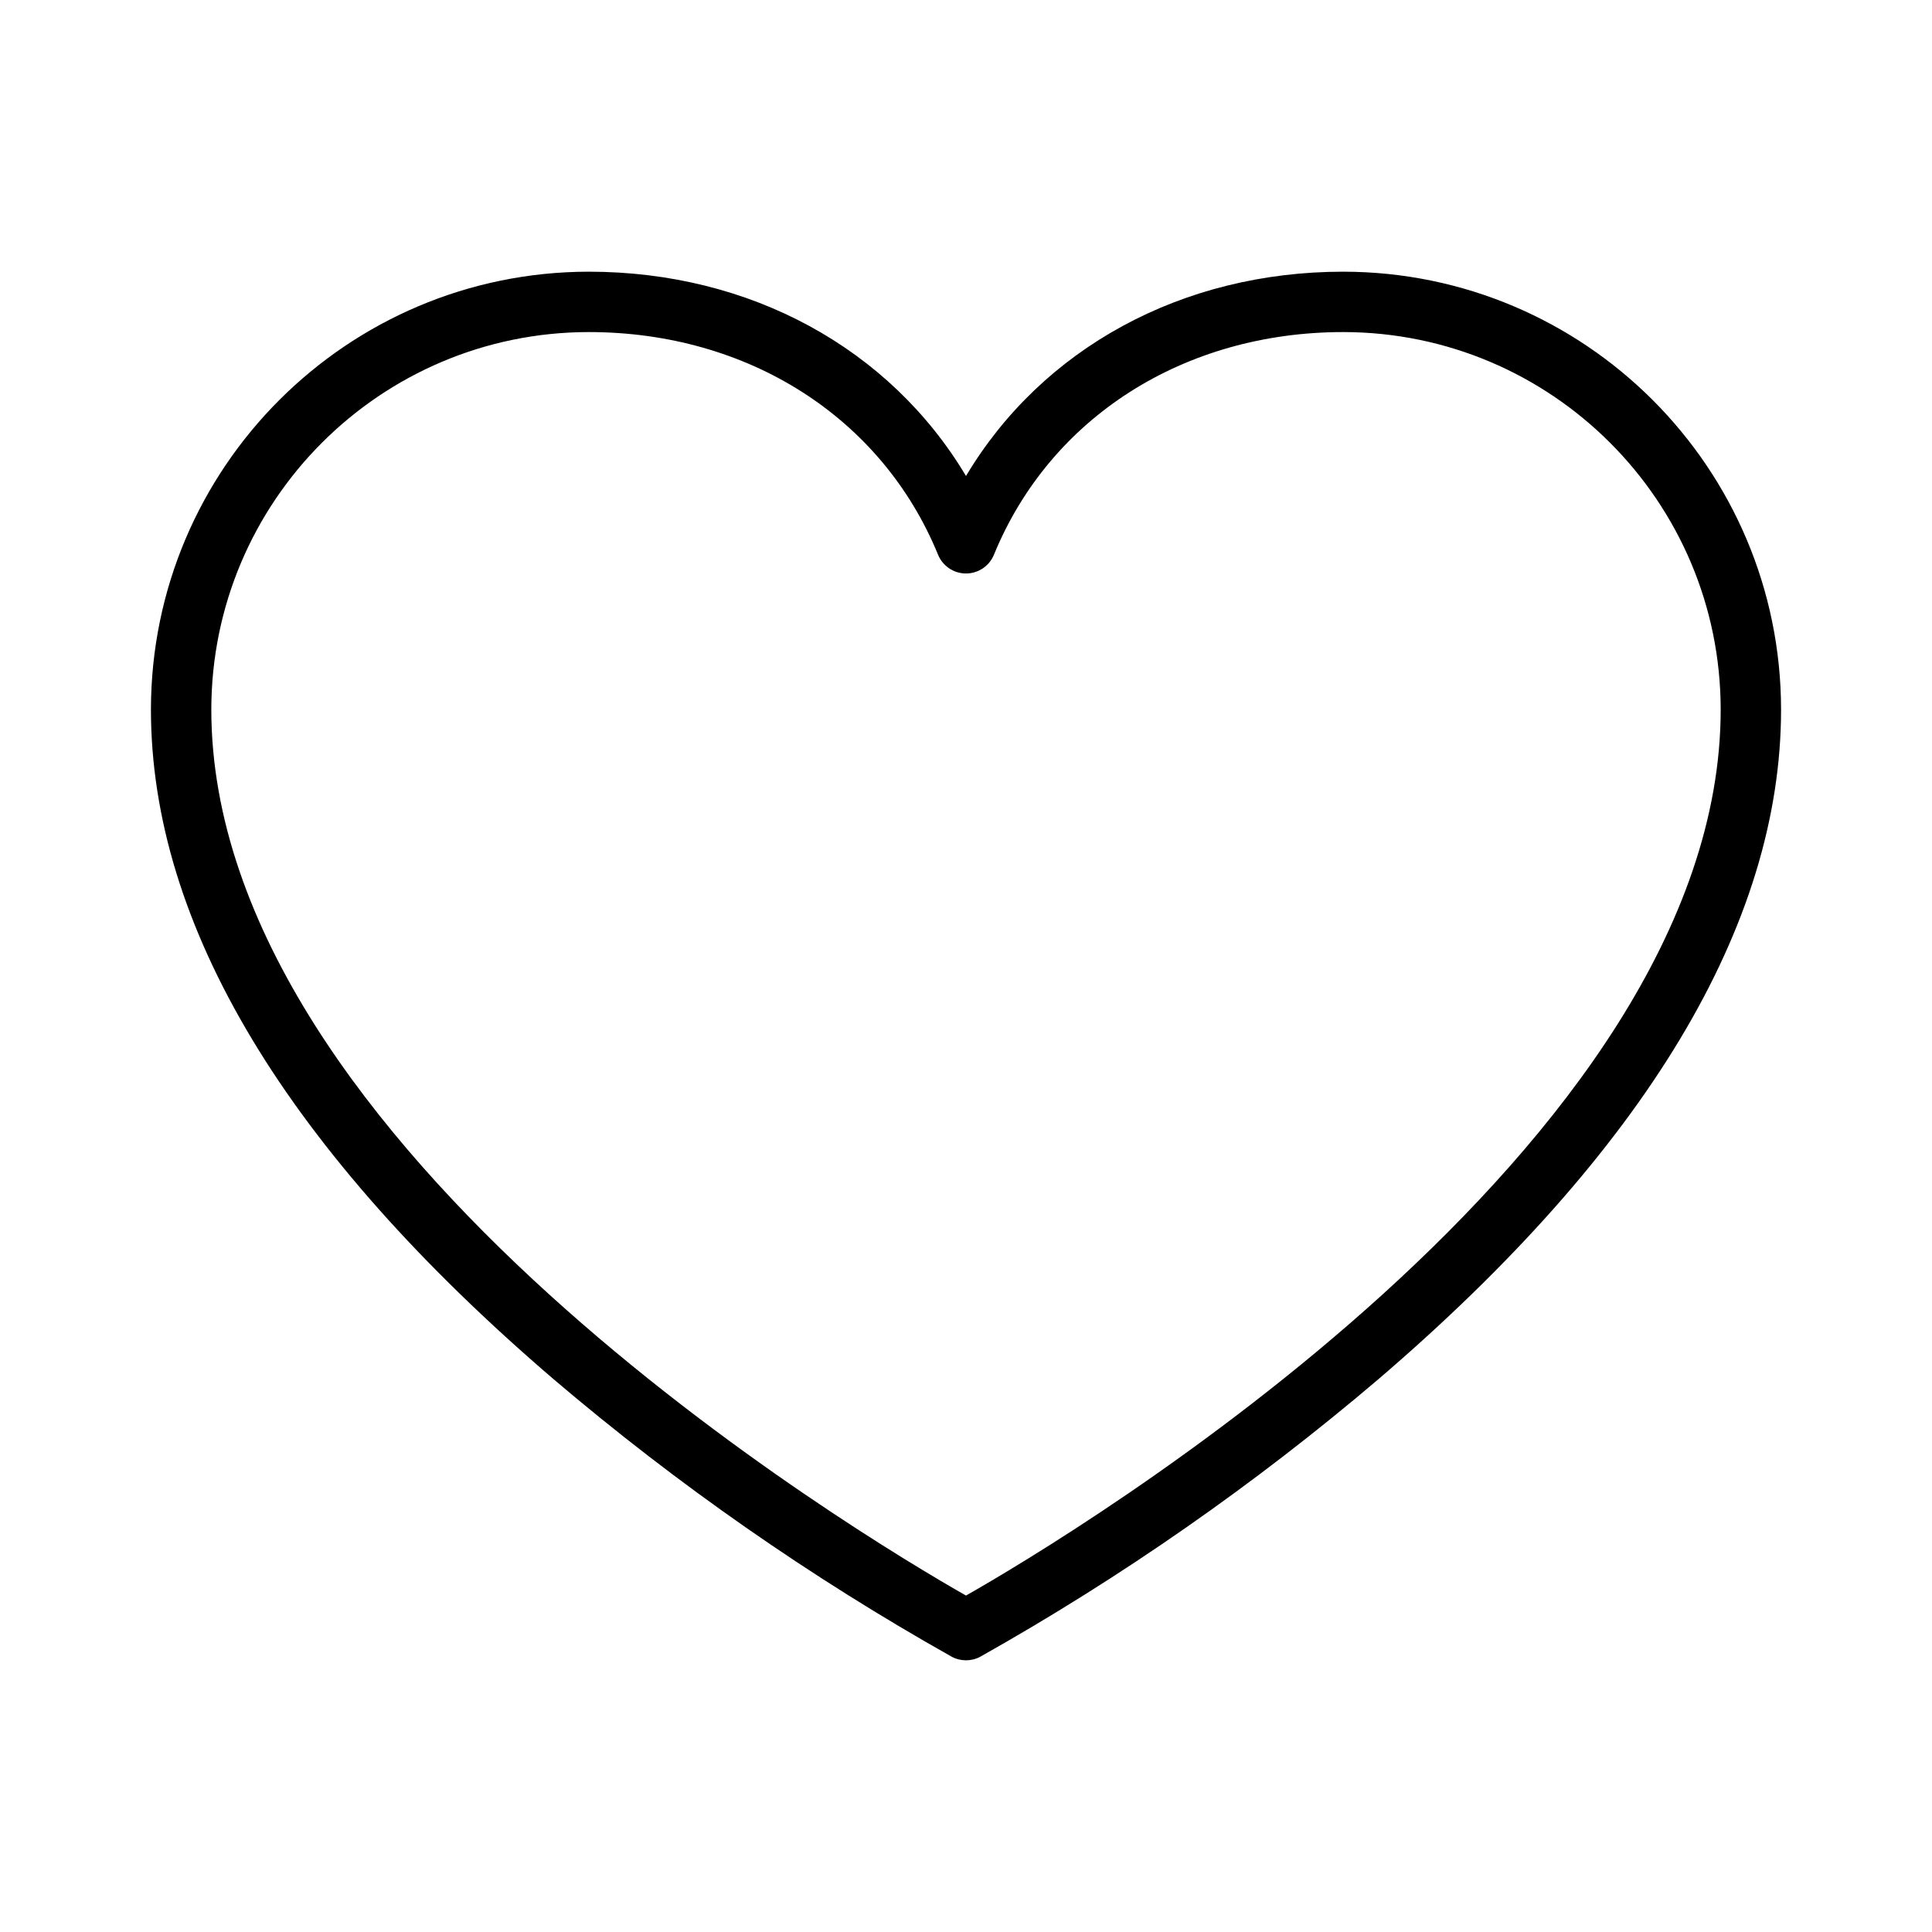
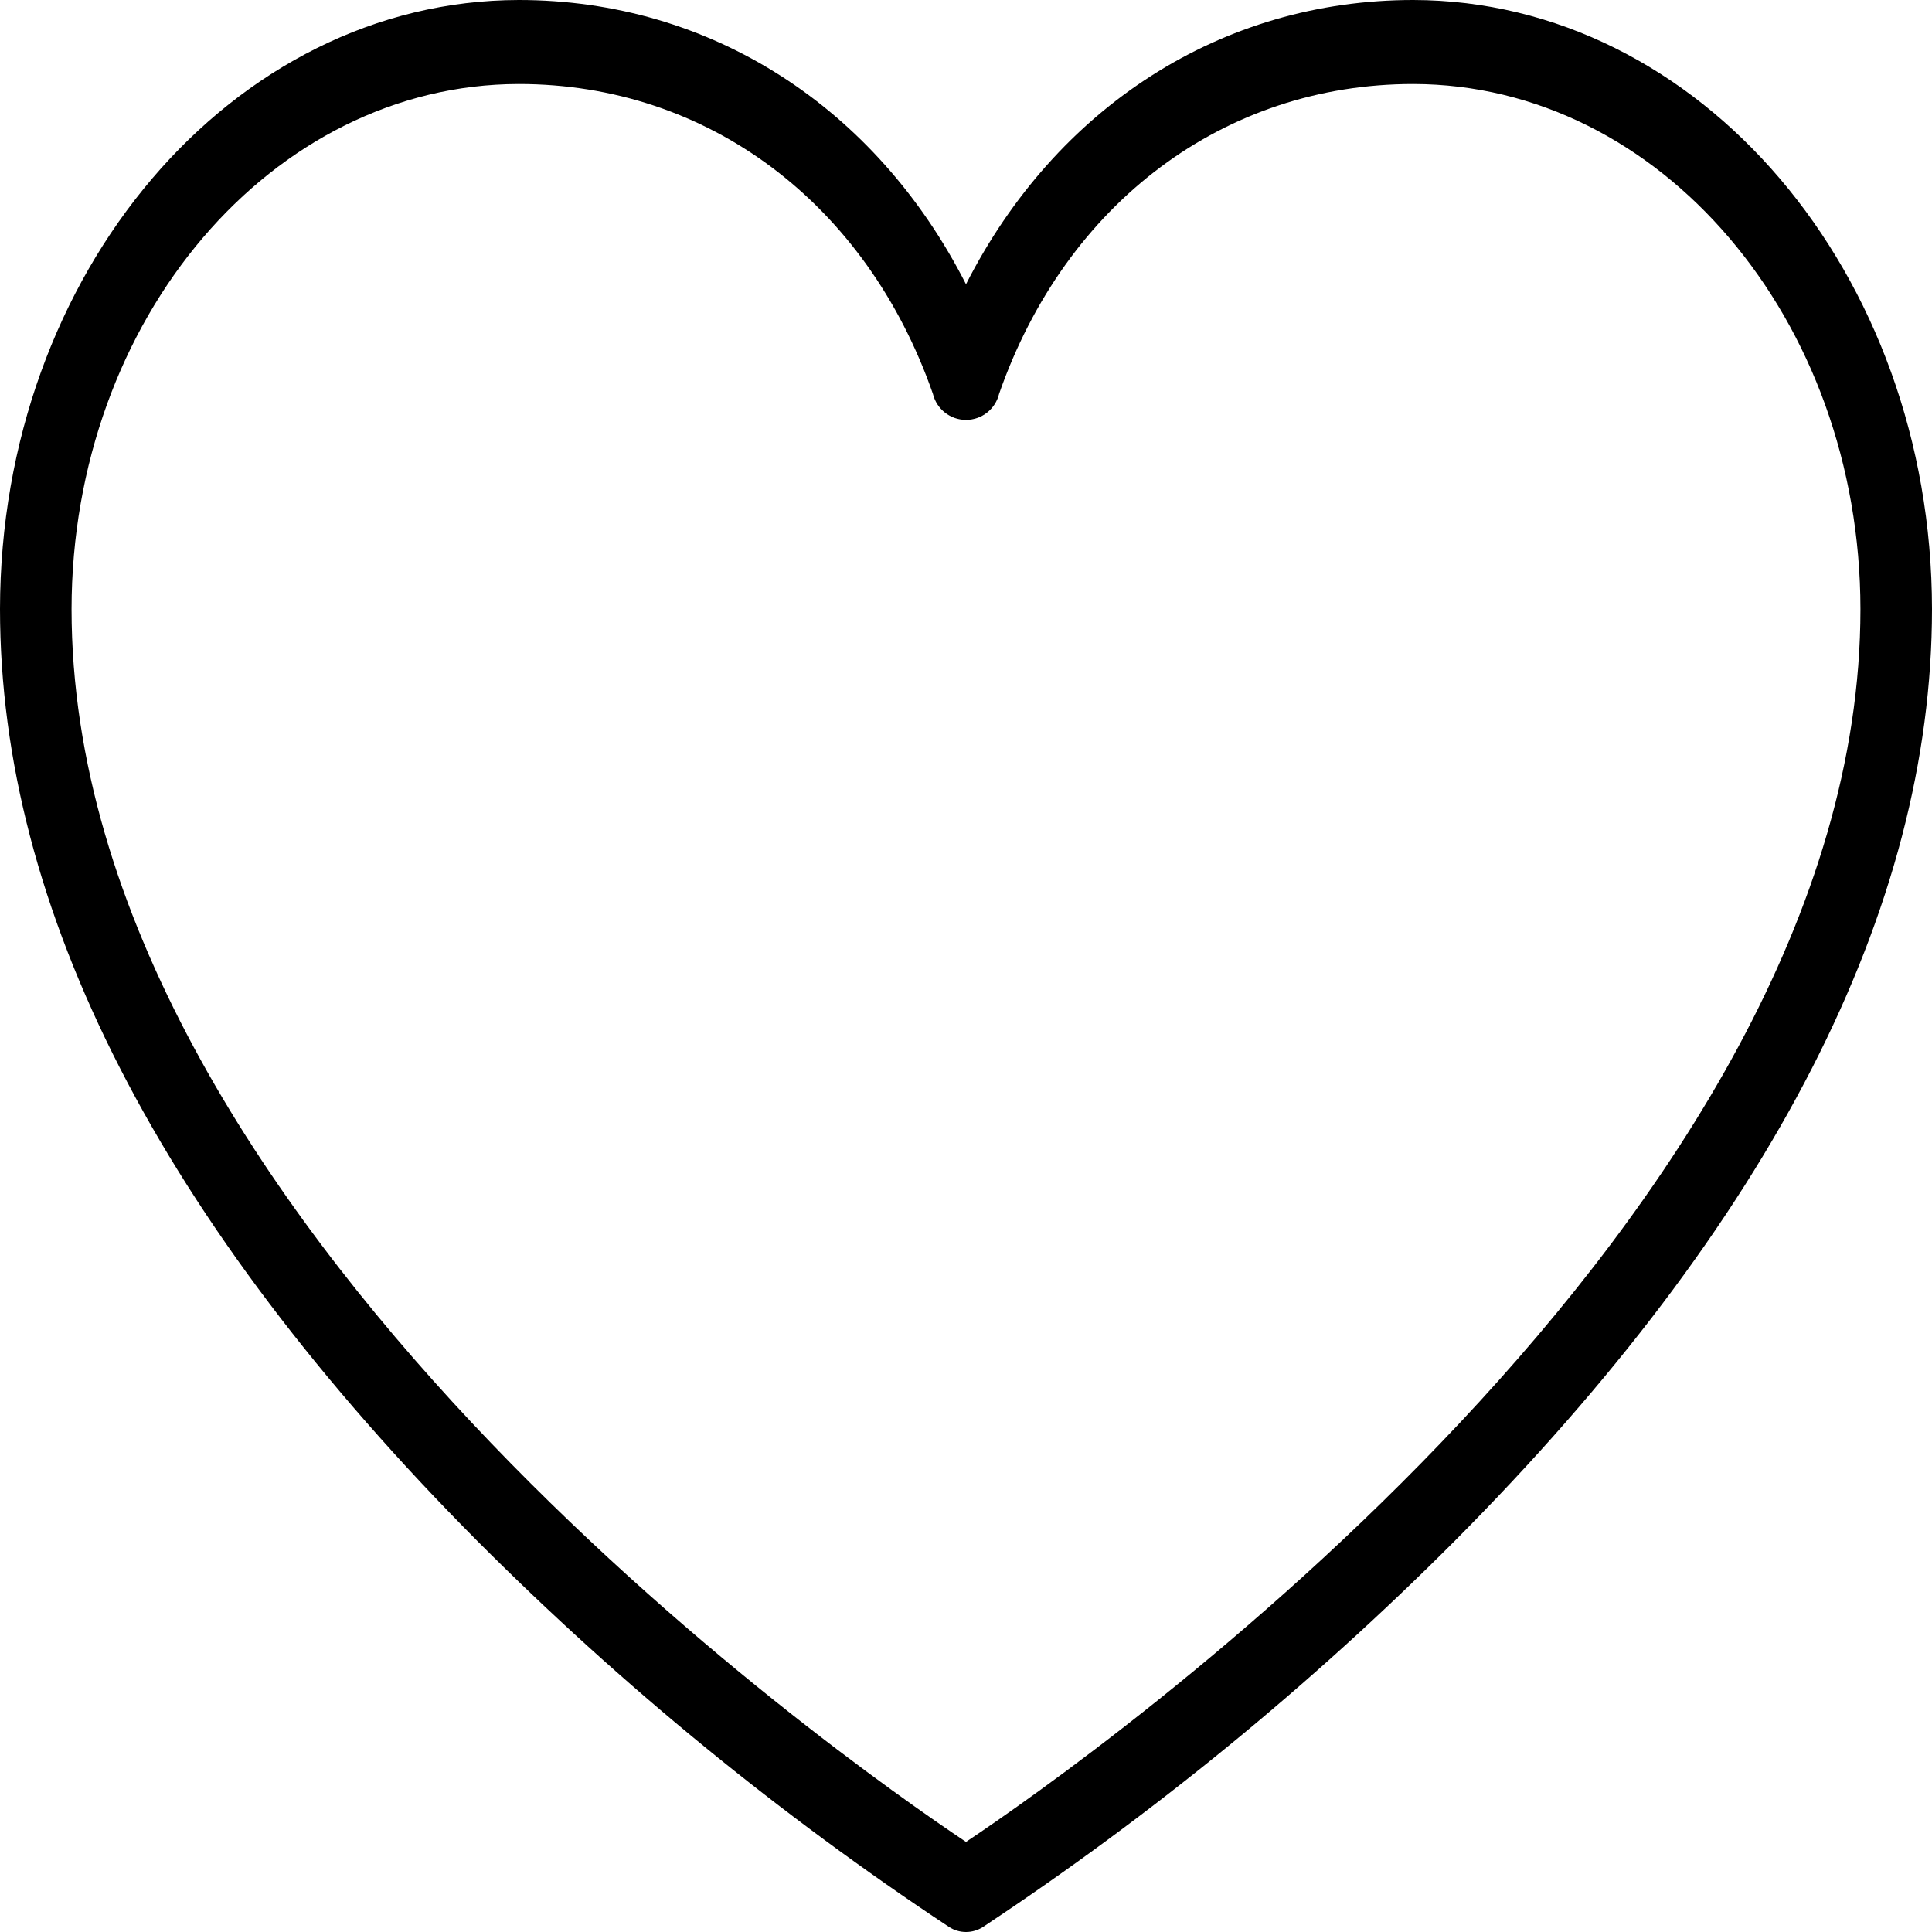
- <svg xmlns="http://www.w3.org/2000/svg" width="32" height="32" fill="#000000" viewBox="0 0 256 256">
-   <path d="M178,36c-21.44,0-39.92,10.19-50,27.07C117.92,46.19,99.44,36,78,36A58.07,58.07,0,0,0,20,94c0,28.59,18,58.47,53.4,88.79a333.81,333.81,0,0,0,52.7,36.73,4,4,0,0,0,3.8,0,333.81,333.81,0,0,0,52.7-36.73C218,152.47,236,122.59,236,94A58.07,58.07,0,0,0,178,36ZM128,211.42C114,203.46,28,152.07,28,94A50.06,50.06,0,0,1,78,44c21.11,0,38.85,11.31,46.3,29.51a4,4,0,0,0,7.4,0C139.15,55.31,156.89,44,178,44a50.06,50.06,0,0,1,50,50C228,152,142,203.46,128,211.42Z" />
+ <svg xmlns="http://www.w3.org/2000/svg" width="300" height="300" viewBox="0 0 300 300" fill="currentColor">
+   <defs>
+     <clipPath id="clip-iPhone_14_Pro_1">
+       <rect width="300" height="300" shape-rendering="auto" />
+     </clipPath>
+   </defs>
+   <g id="iPhone_14_Pro_1" data-name="iPhone 14 Pro – 1" clip-path="url(#clip-iPhone_14_Pro_1)">
+     <path id="heart" d="M239.444,36C209.667,36,184,52.614,170,80.136,156,52.614,130.333,36,100.556,36c-44.467.063-80.5,42.364-80.556,94.565,0,46.614,25,95.331,74.167,144.766a470.46,470.46,0,0,0,73.195,59.886,4.84,4.84,0,0,0,5.278,0,470.453,470.453,0,0,0,73.194-59.886C295,225.9,320,177.179,320,130.565c-.054-52.2-36.088-94.5-80.556-94.565ZM170,322.011C150.556,309.033,31.111,225.245,31.111,130.565c.046-45,31.11-81.468,69.444-81.522,29.319,0,53.958,18.44,64.306,48.114a5.287,5.287,0,0,0,10.278,0c10.347-29.674,34.986-48.114,64.306-48.114,38.334.054,69.4,36.521,69.444,81.522C308.889,225.13,189.444,309.033,170,322.011Z" transform="translate(-20 -36)" />
+   </g>
</svg>
